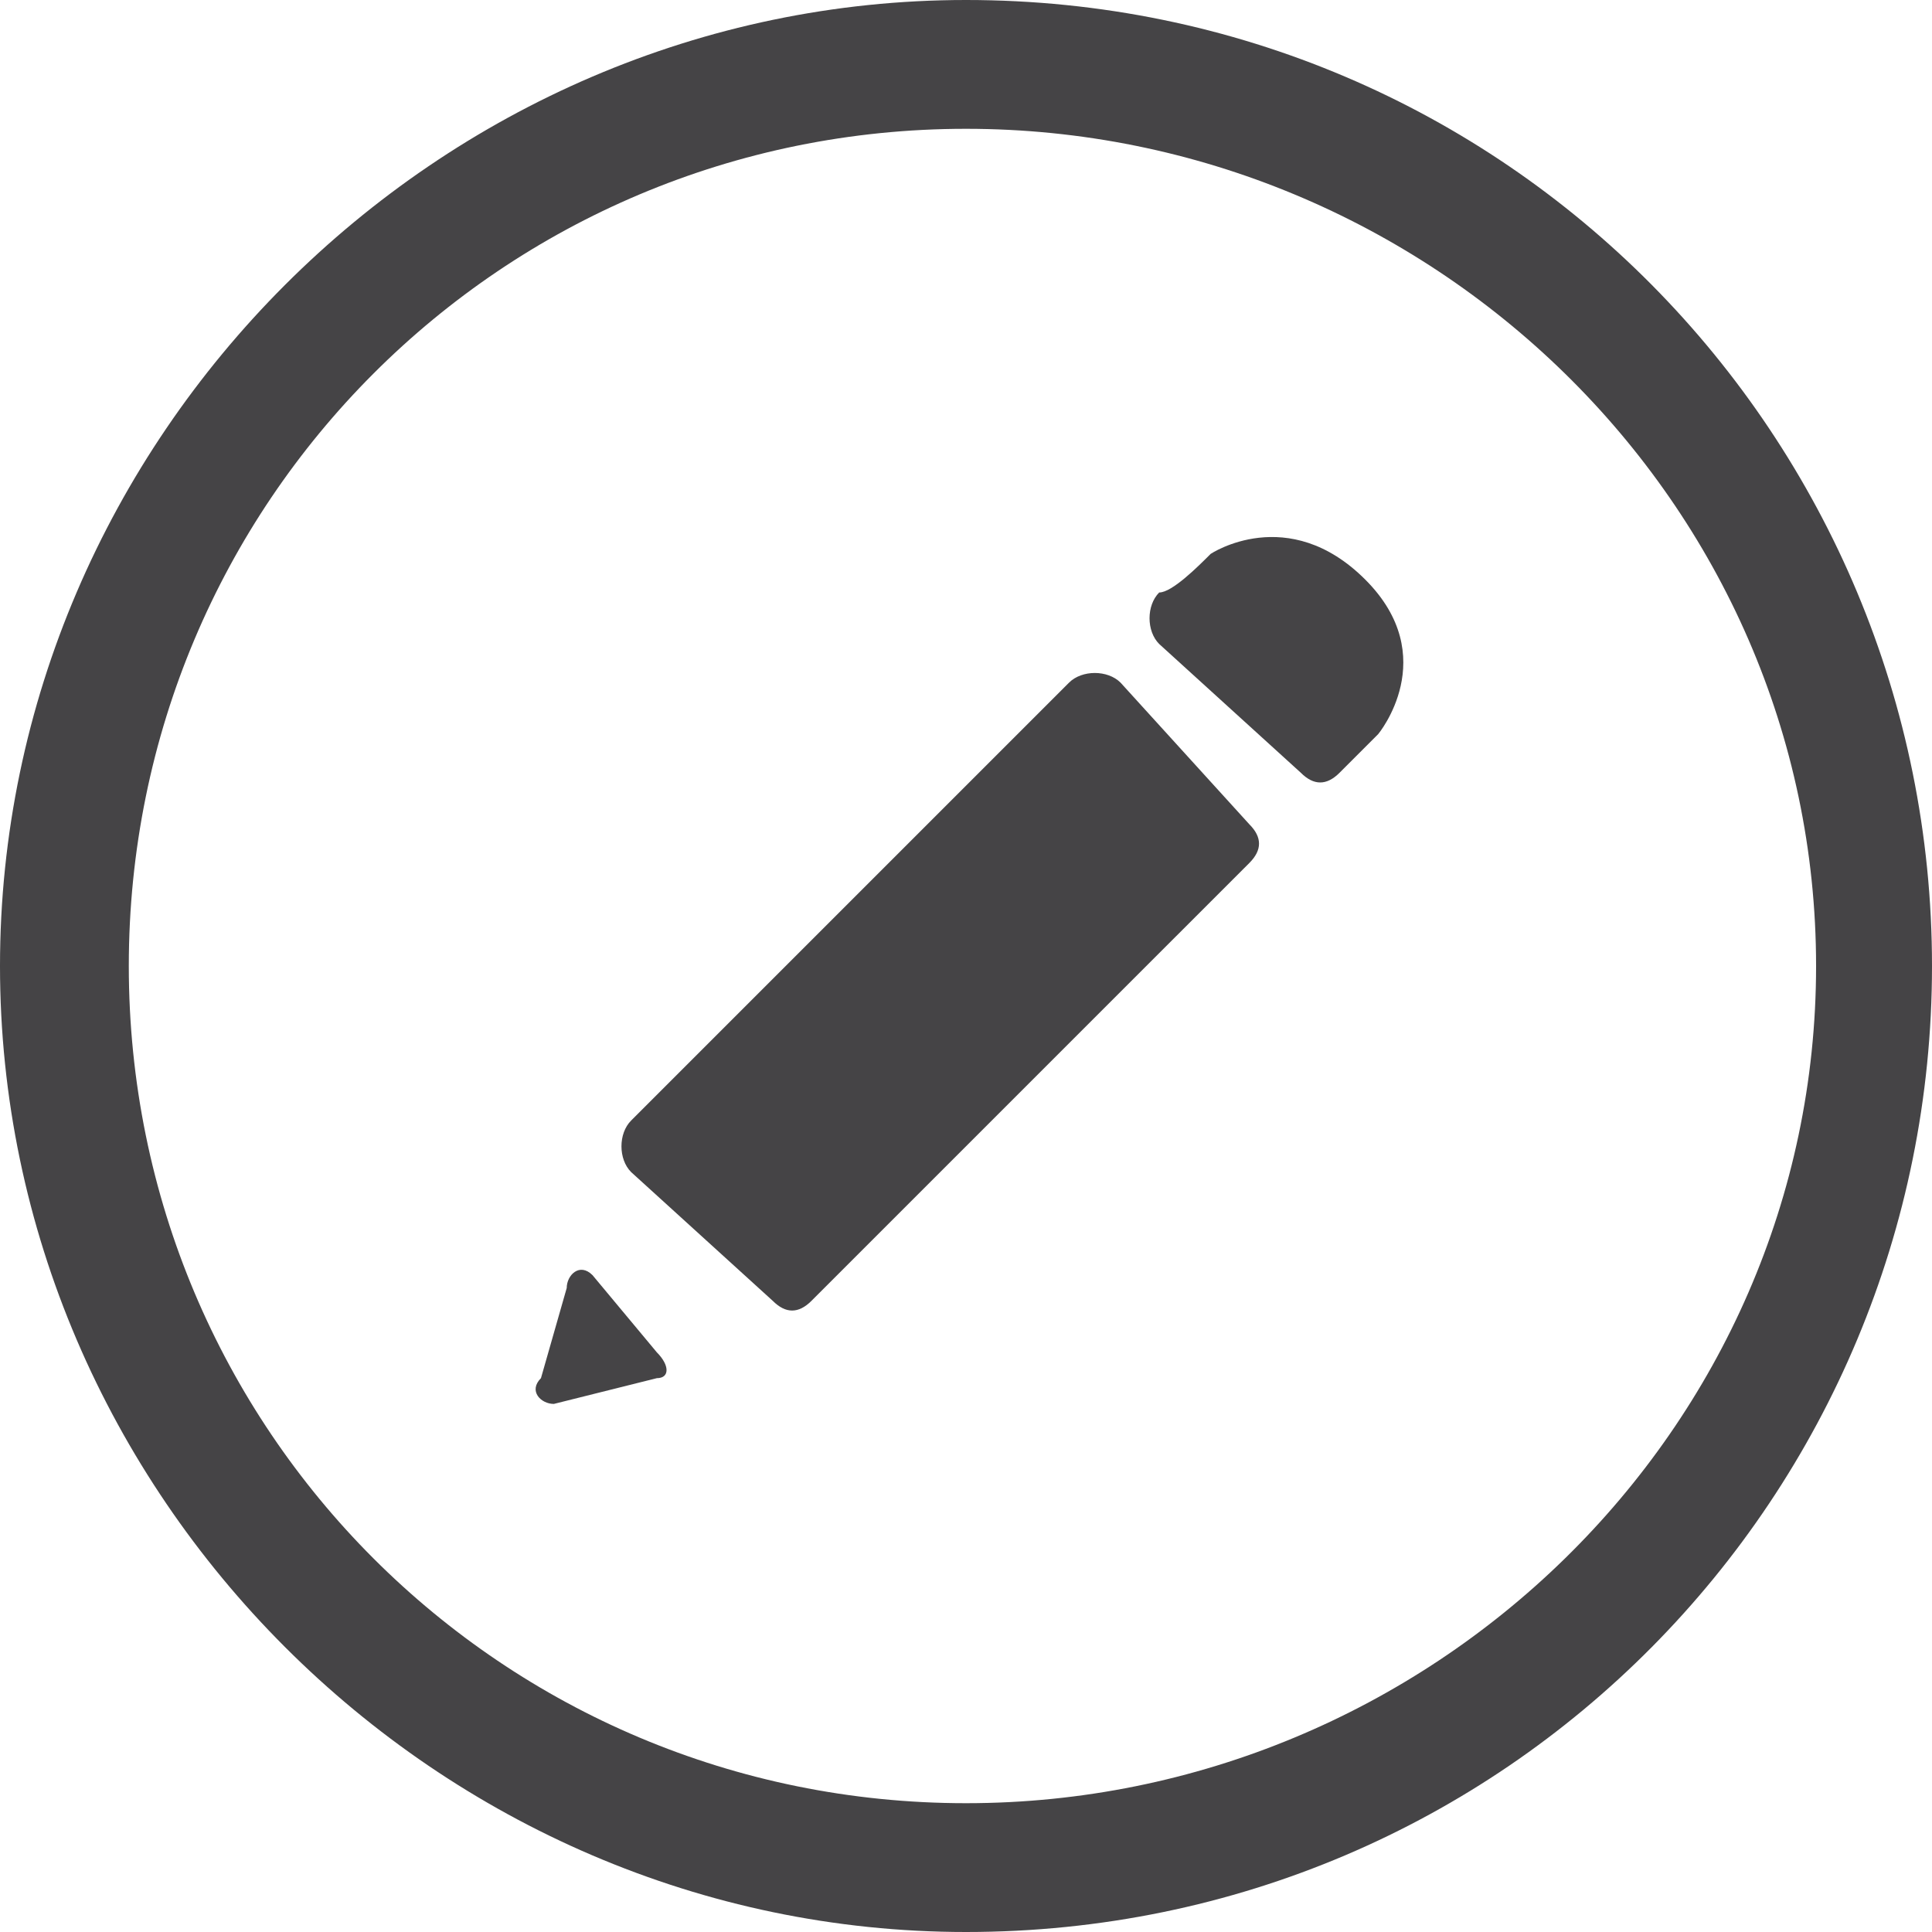
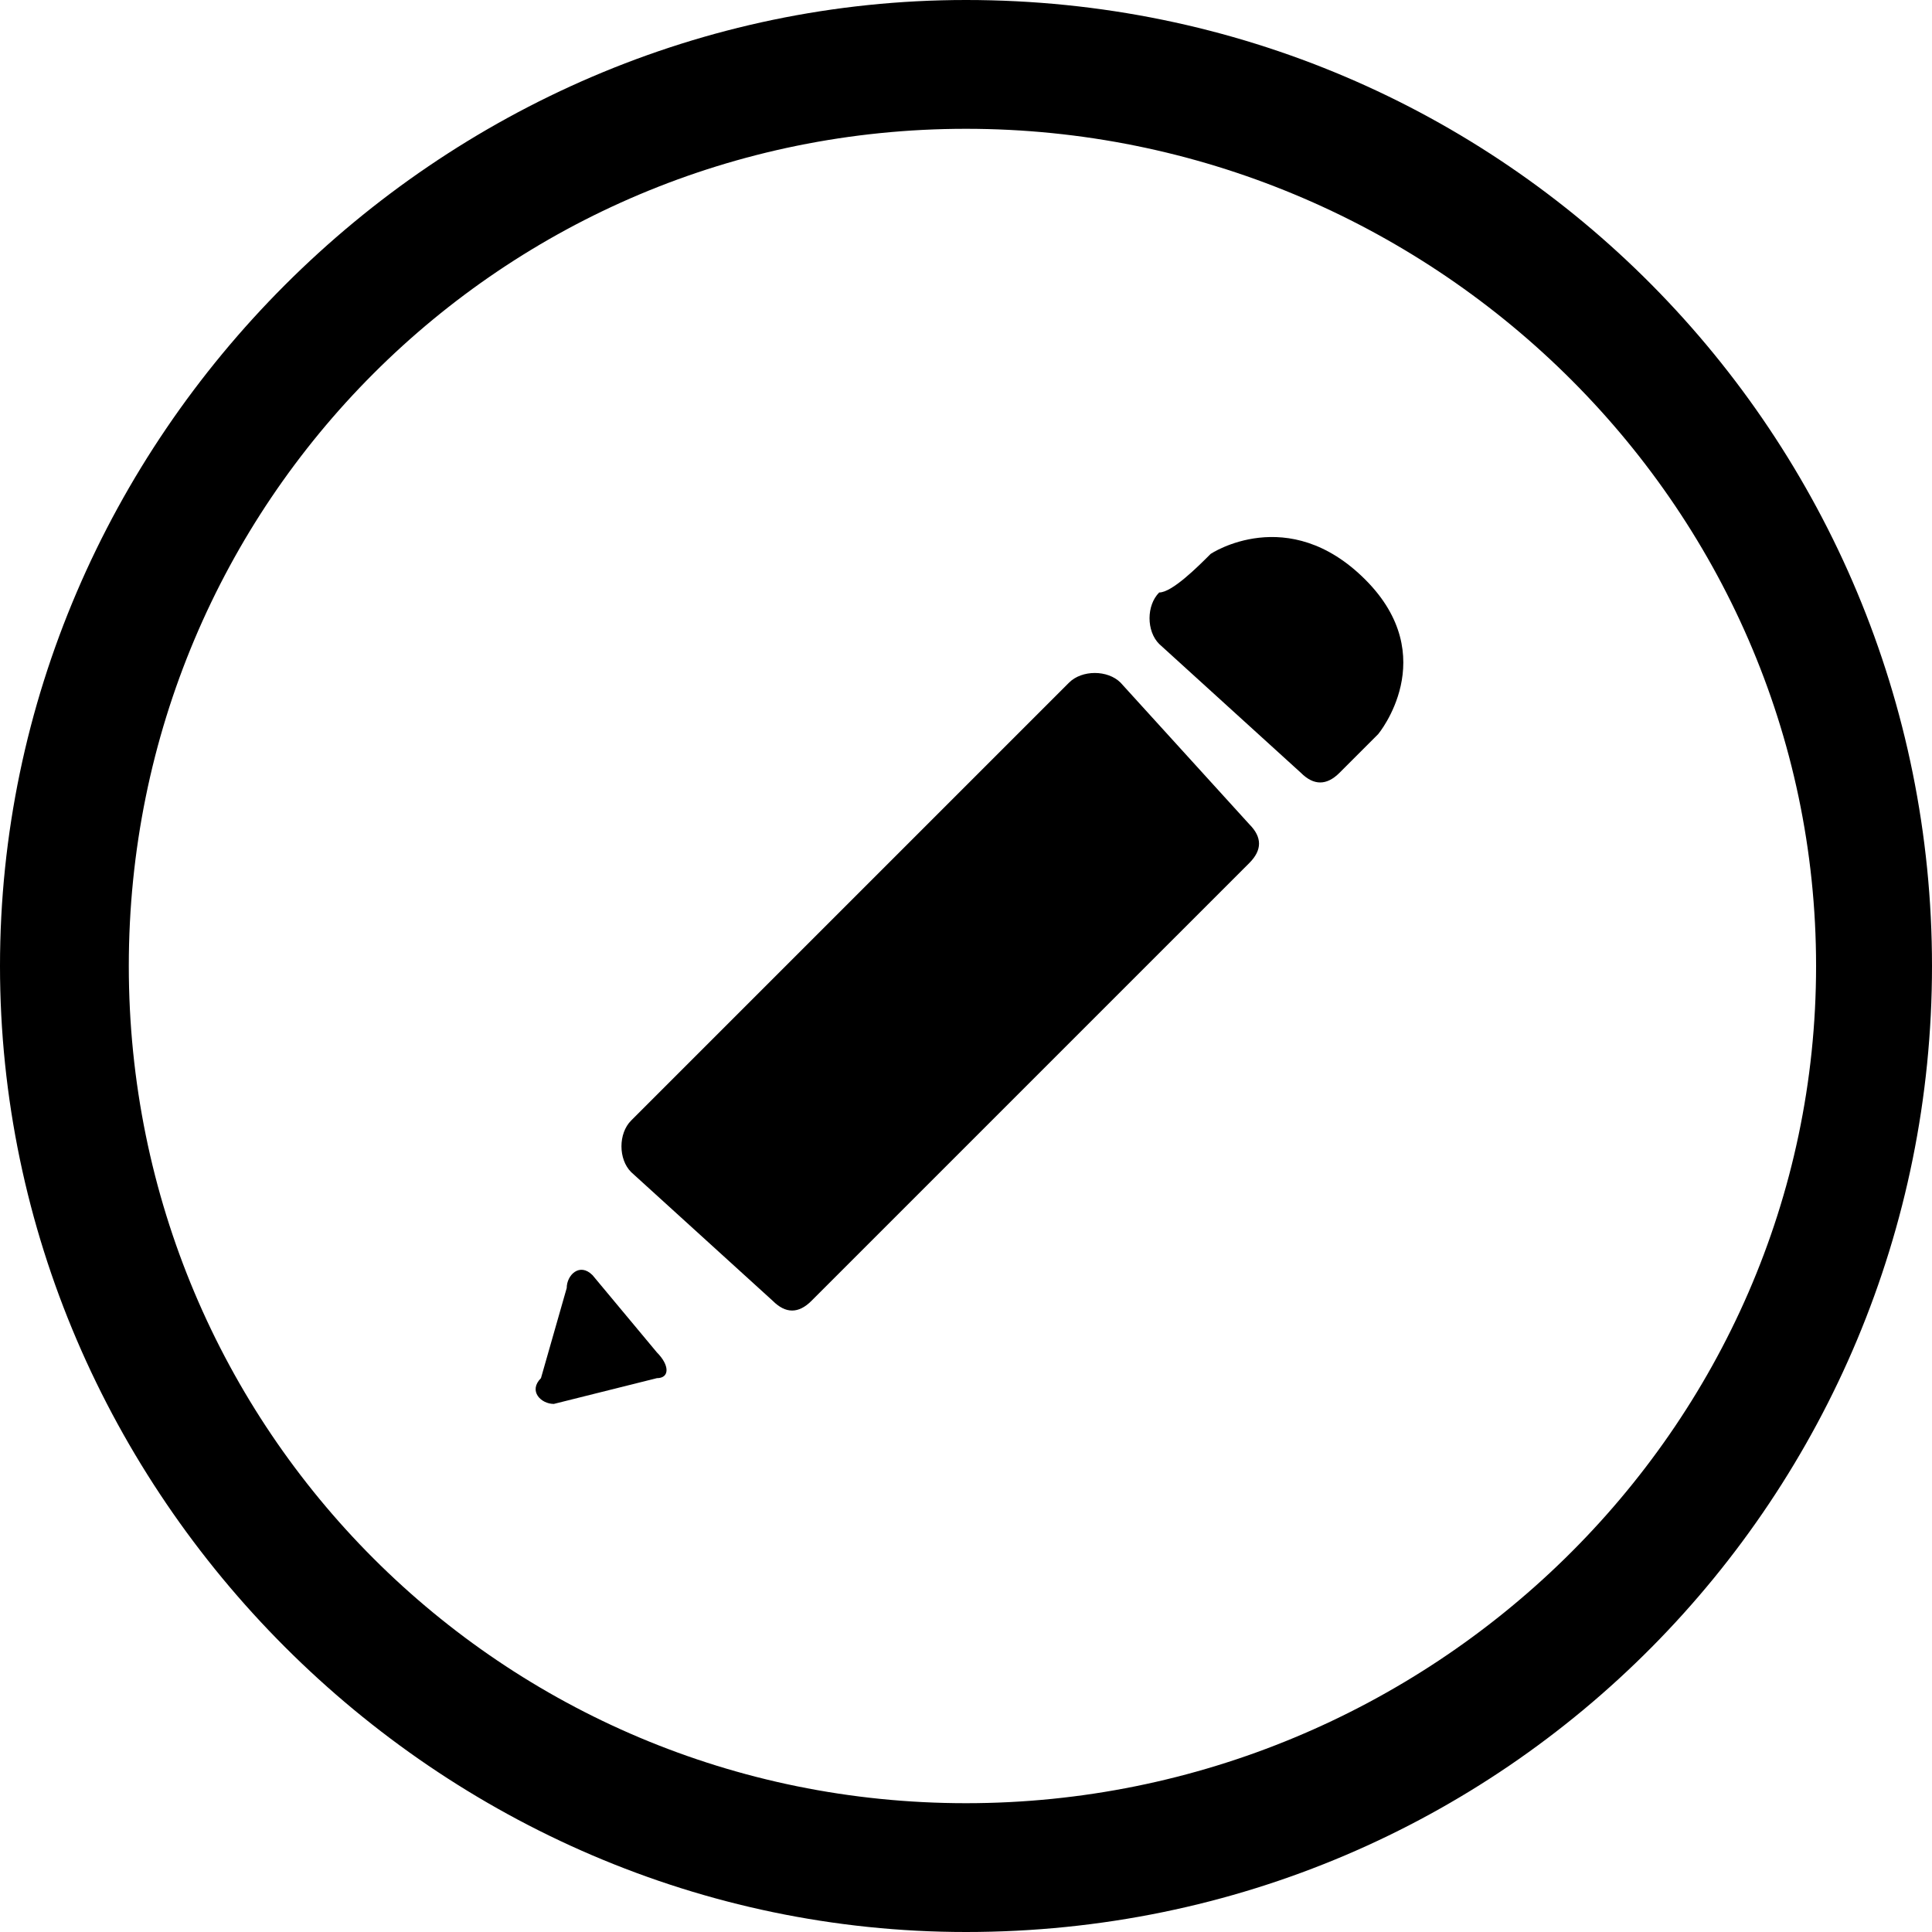
<svg xmlns="http://www.w3.org/2000/svg" version="1.1" id="Layer_1" x="0px" y="0px" viewBox="0 0 30 30" enable-background="new 0 0 30 30" xml:space="preserve">
-   <path fill="#454446" d="M15,2C7.8,2,2,7.8,2,15c0,7.2,5.8,13,13,13c7.2,0,13.2-5.8,13.2-13C28.2,7.8,22.2,2,15,2 M15,0  c8.4,0,15,6.8,15,15c0,8.2-6.6,15-15,15C6.8,30,0,23.2,0,15C0,6.8,6.8,0,15,0 M10.2,21.4c0.2,0,0.2-0.2,0-0.4l-1-1.2  c-0.2-0.2-0.4,0-0.4,0.2l-0.4,1.4c-0.2,0.2,0,0.4,0.2,0.4L10.2,21.4z M21.2,9c-1.2-1.2-2.4-0.4-2.4-0.4c-0.2,0.2-0.6,0.6-0.8,0.6  c-0.2,0.2-0.2,0.6,0,0.8l2.2,2c0.2,0.2,0.4,0.2,0.6,0c0.2-0.2,0.4-0.4,0.6-0.6C21.4,11.4,22.4,10.2,21.2,9 M12.6,20.2  c-0.2,0.2-0.4,0.2-0.6,0l-2.2-2c-0.2-0.2-0.2-0.6,0-0.8l6.8-6.8c0.2-0.2,0.6-0.2,0.8,0l2,2.2c0.2,0.2,0.2,0.4,0,0.6L12.6,20.2z" />
+   <path d="M15,2C7.8,2,2,7.8,2,15c0,7.2,5.8,13,13,13c7.2,0,13.2-5.8,13.2-13C28.2,7.8,22.2,2,15,2 M15,0   c8.4,0,15,6.8,15,15c0,8.2-6.6,15-15,15C6.8,30,0,23.2,0,15C0,6.8,6.8,0,15,0 M10.2,21.4c0.2,0,0.2-0.2,0-0.4l-1-1.2   c-0.2-0.2-0.4,0-0.4,0.2l-0.4,1.4c-0.2,0.2,0,0.4,0.2,0.4L10.2,21.4z M21.2,9c-1.2-1.2-2.4-0.4-2.4-0.4c-0.2,0.2-0.6,0.6-0.8,0.6   c-0.2,0.2-0.2,0.6,0,0.8l2.2,2c0.2,0.2,0.4,0.2,0.6,0c0.2-0.2,0.4-0.4,0.6-0.6C21.4,11.4,22.4,10.2,21.2,9 M12.6,20.2   c-0.2,0.2-0.4,0.2-0.6,0l-2.2-2c-0.2-0.2-0.2-0.6,0-0.8l6.8-6.8c0.2-0.2,0.6-0.2,0.8,0l2,2.2c0.2,0.2,0.2,0.4,0,0.6L12.6,20.2z" />
</svg>
